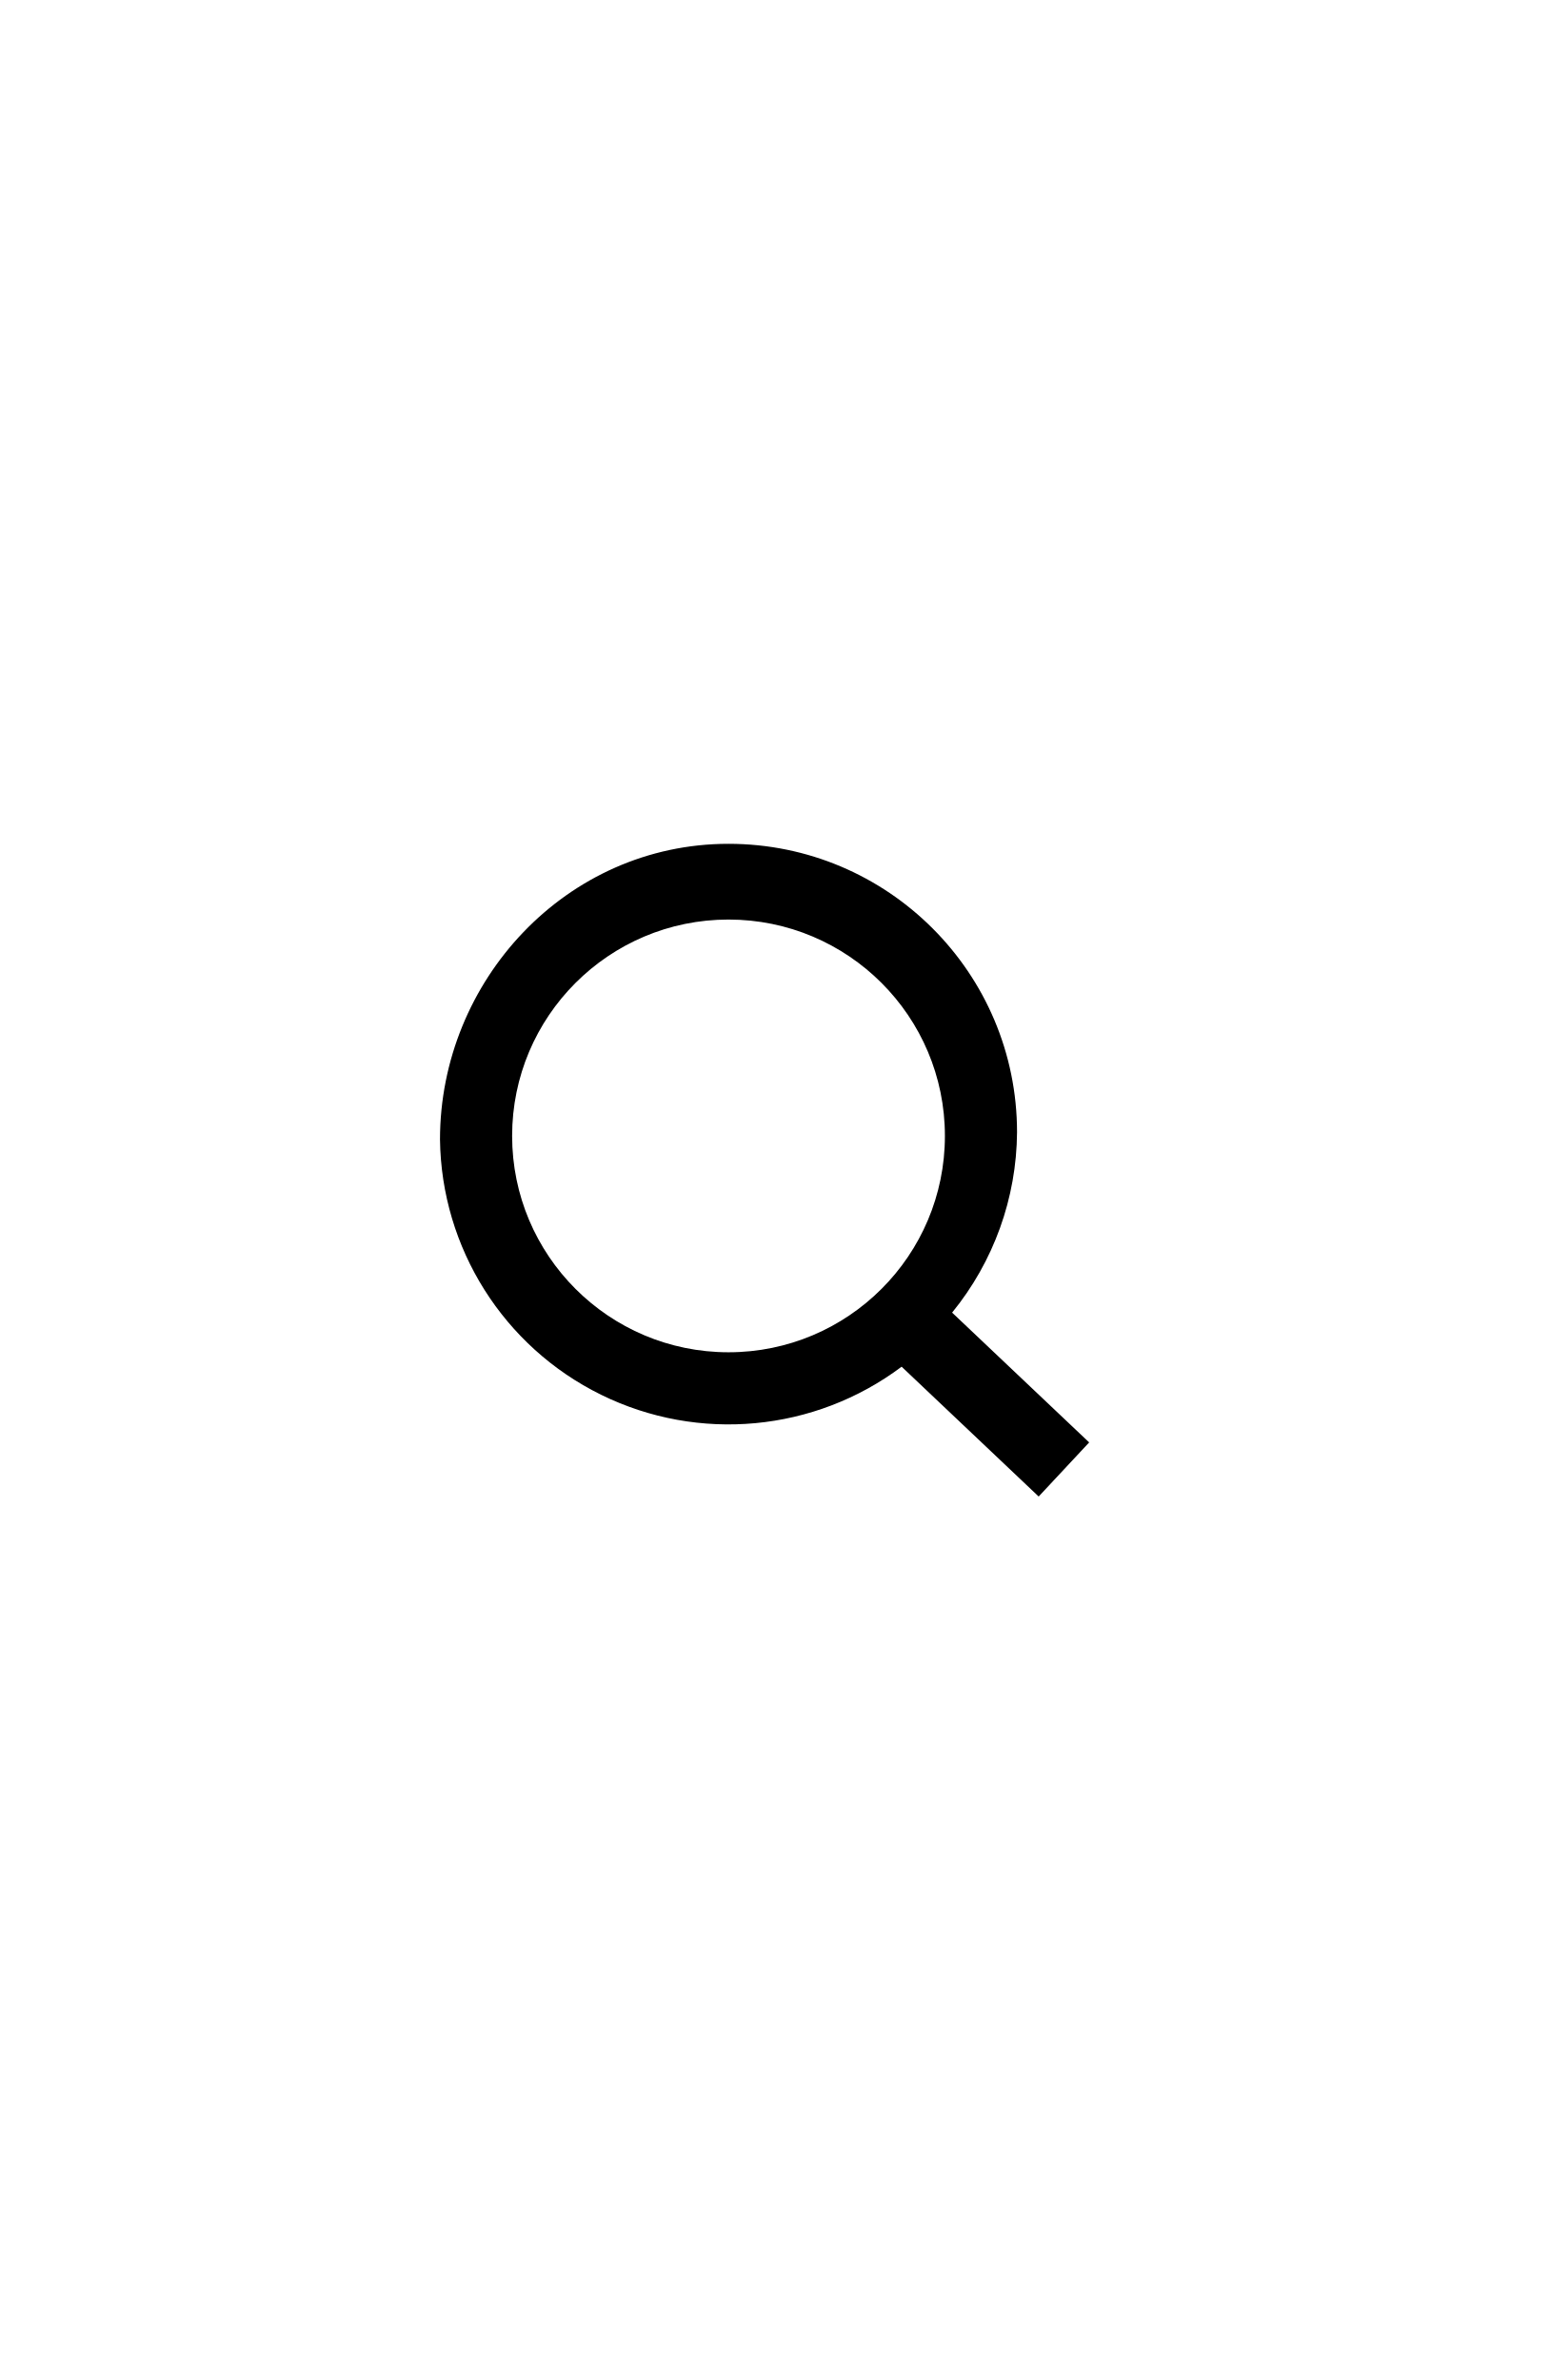
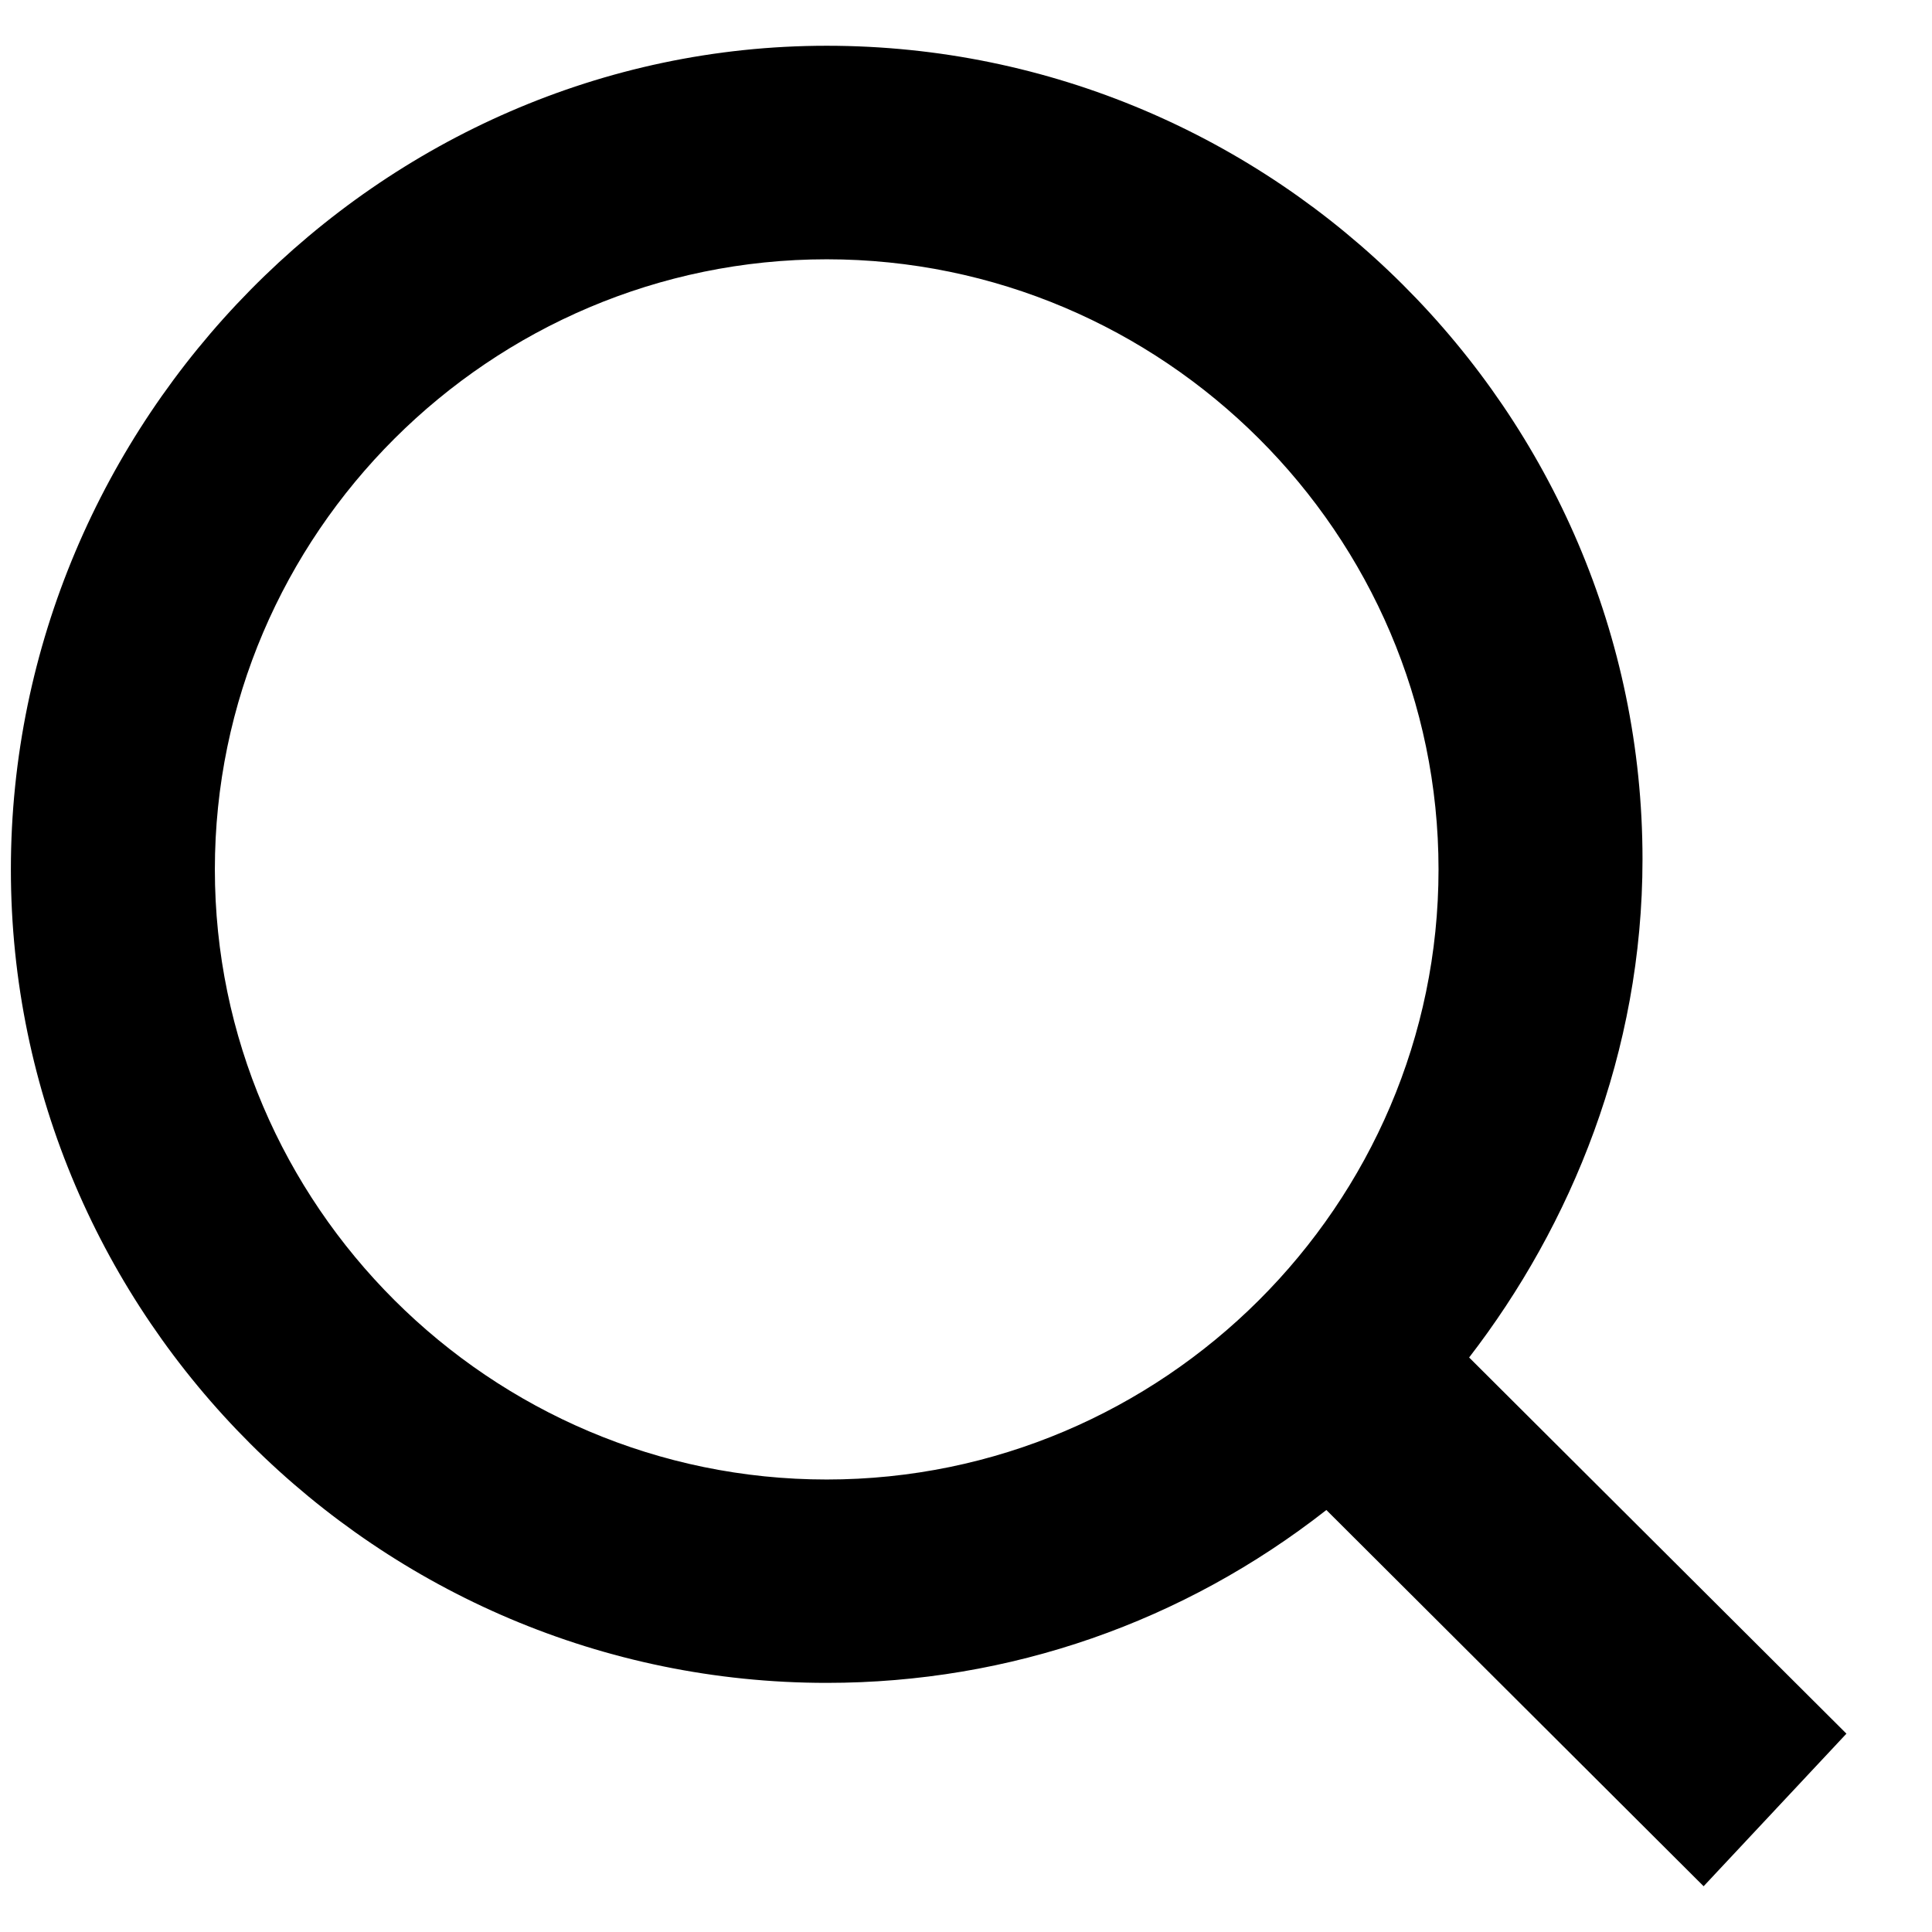
- <svg xmlns="http://www.w3.org/2000/svg" width="43" height="66" fill="none">
-   <path d="m30.2 40-3.8-3.6a8 8 0 0 0 1.8-5 8 8 0 0 0-8-8c-4.5 0-8 3.8-8 8.2A8 8 0 0 0 25 37.9l3.8 3.6 1.4-1.5Zm-10-2.5a6 6 0 0 1-6-6 6 6 0 0 1 12 0 6 6 0 0 1-6 6Z" fill="#000" />
+ <svg xmlns="http://www.w3.org/2000/svg" width="19" height="19" viewBox="0 0 19 19" fill="none">
+   <path d="m18.159 17.05-3.711-3.7c1.003-1.3 1.705-3 1.705-4.9 0-4.4-3.61-8-8.023-8C3.718.45.107 4.15.107 8.55c0 4.4 3.61 8 8.023 8 1.805 0 3.51-.6 4.914-1.7l3.71 3.7 1.404-1.5ZM8.13 14.55c-3.31 0-6.017-2.7-6.017-6s2.708-6 6.017-6c3.31 0 6.017 2.7 6.017 6s-2.707 6-6.017 6Z" fill="#000" />
</svg>
